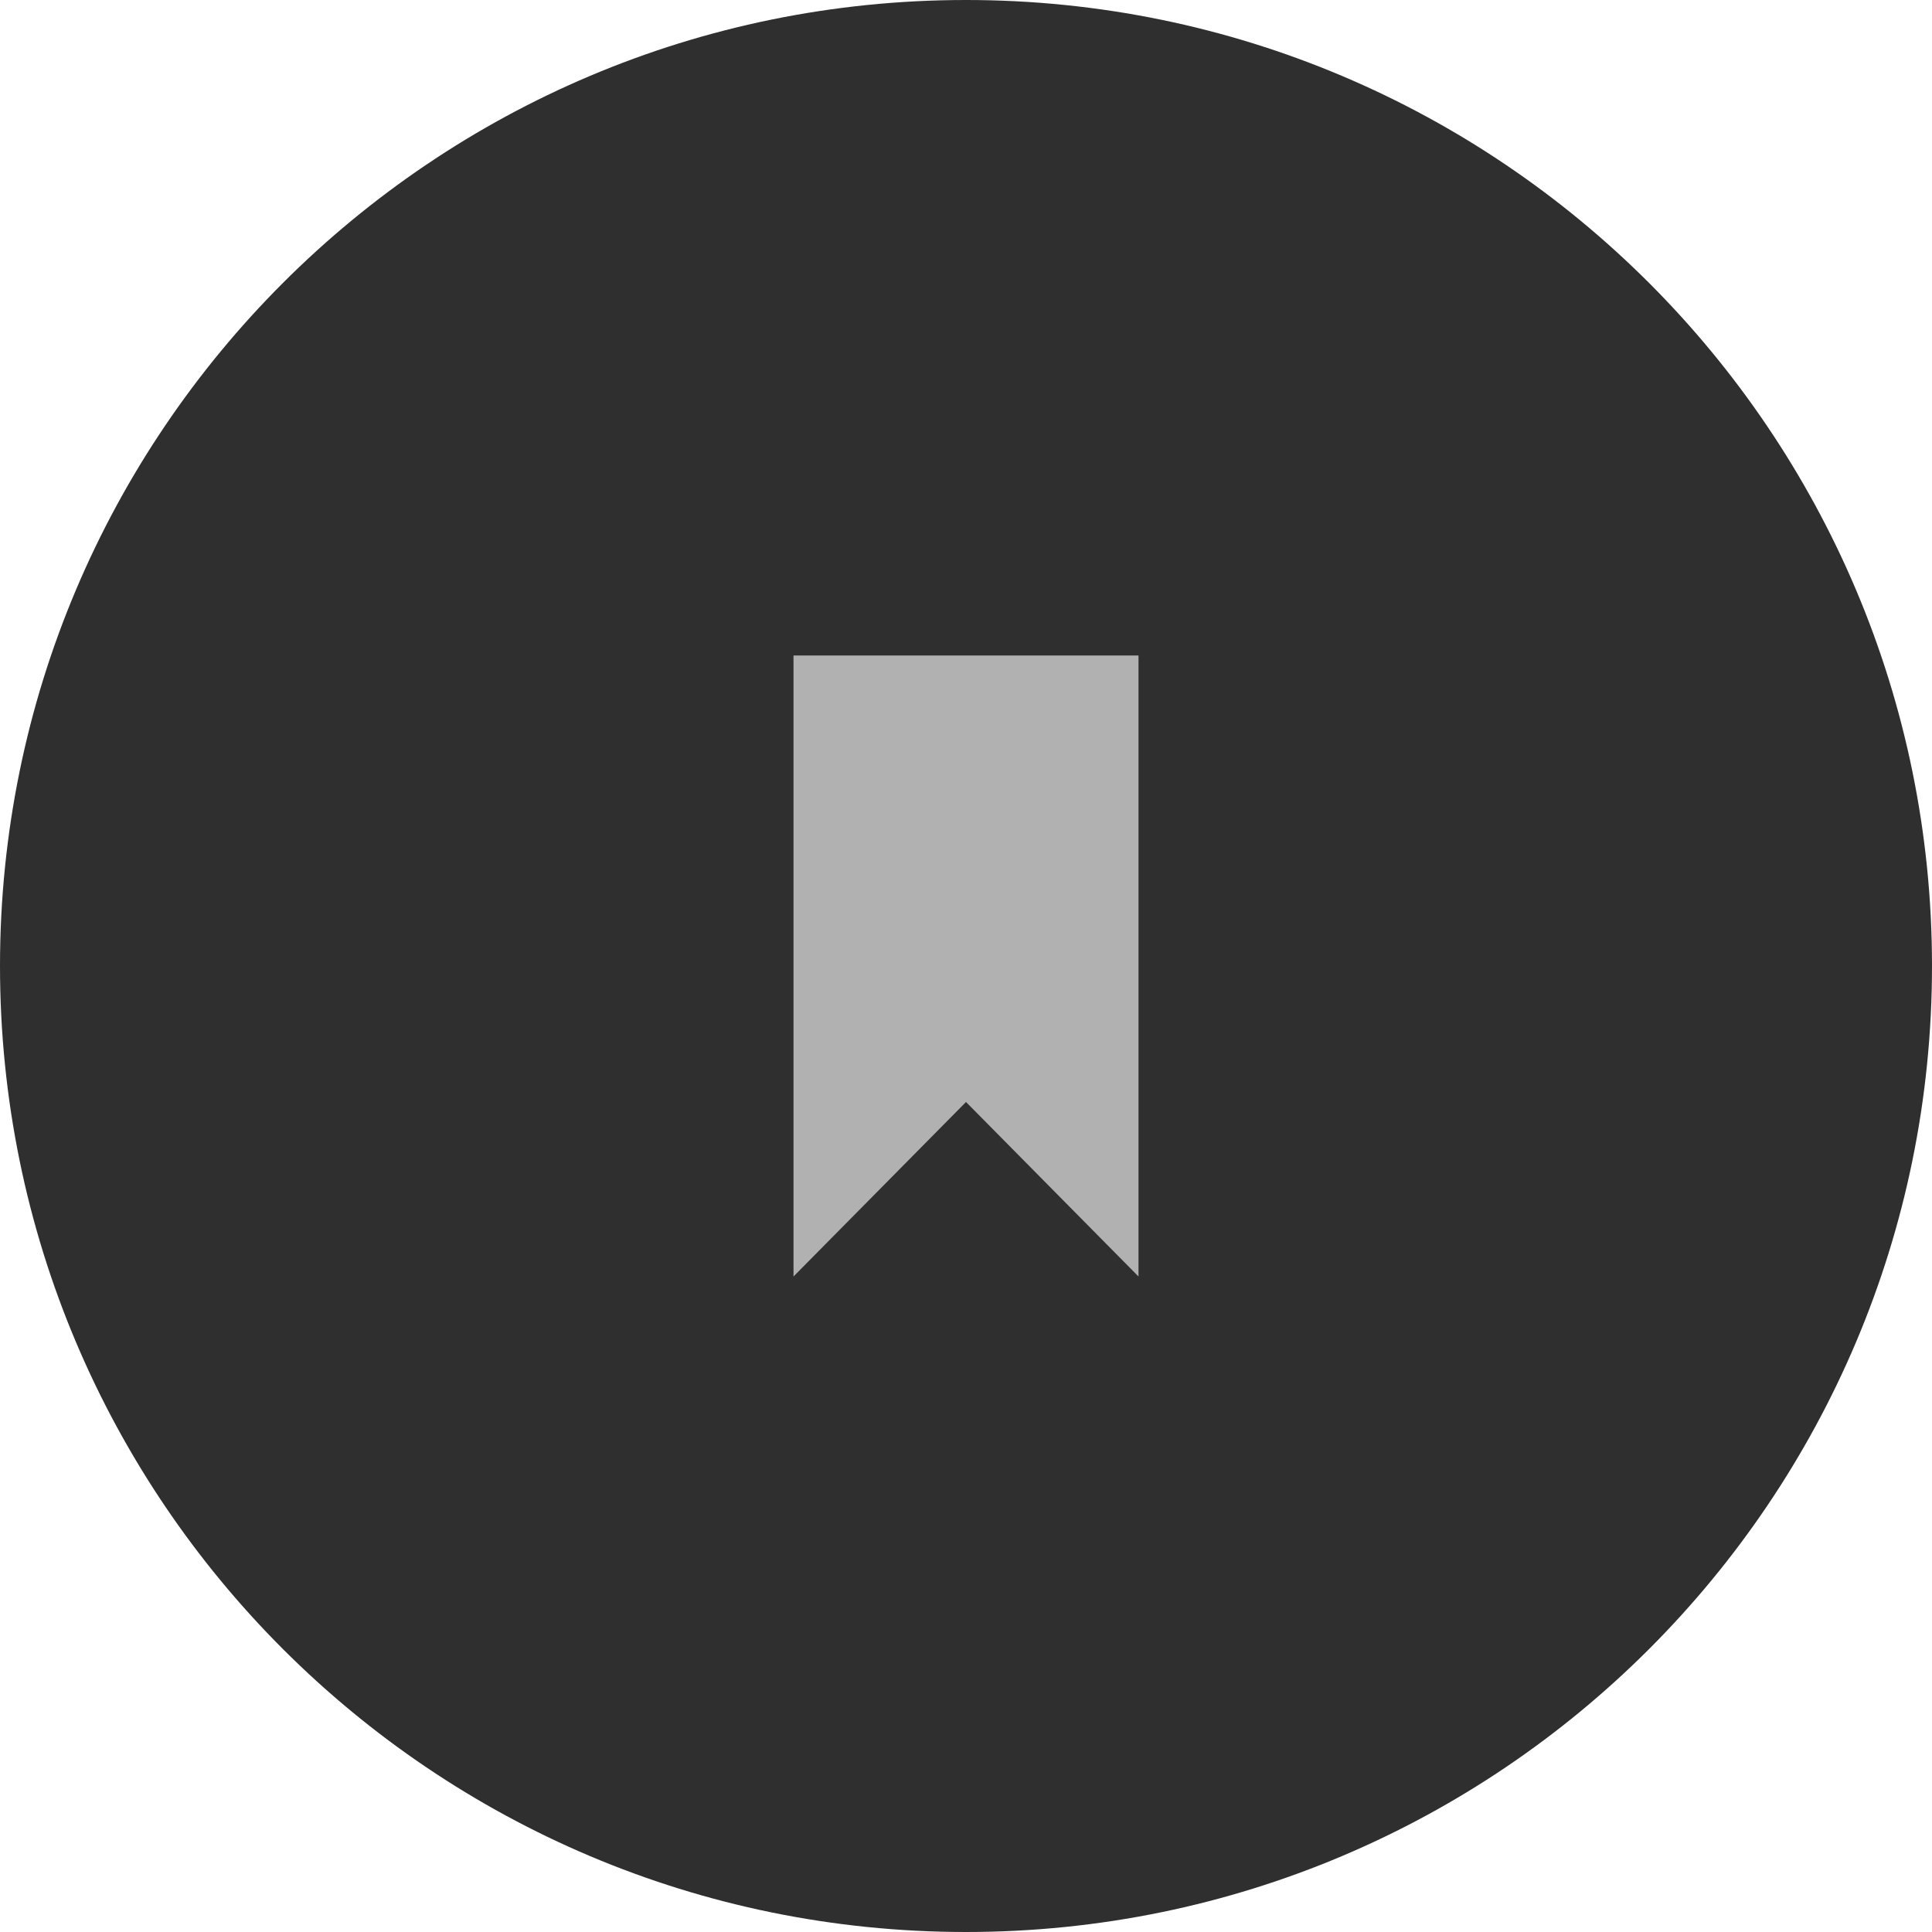
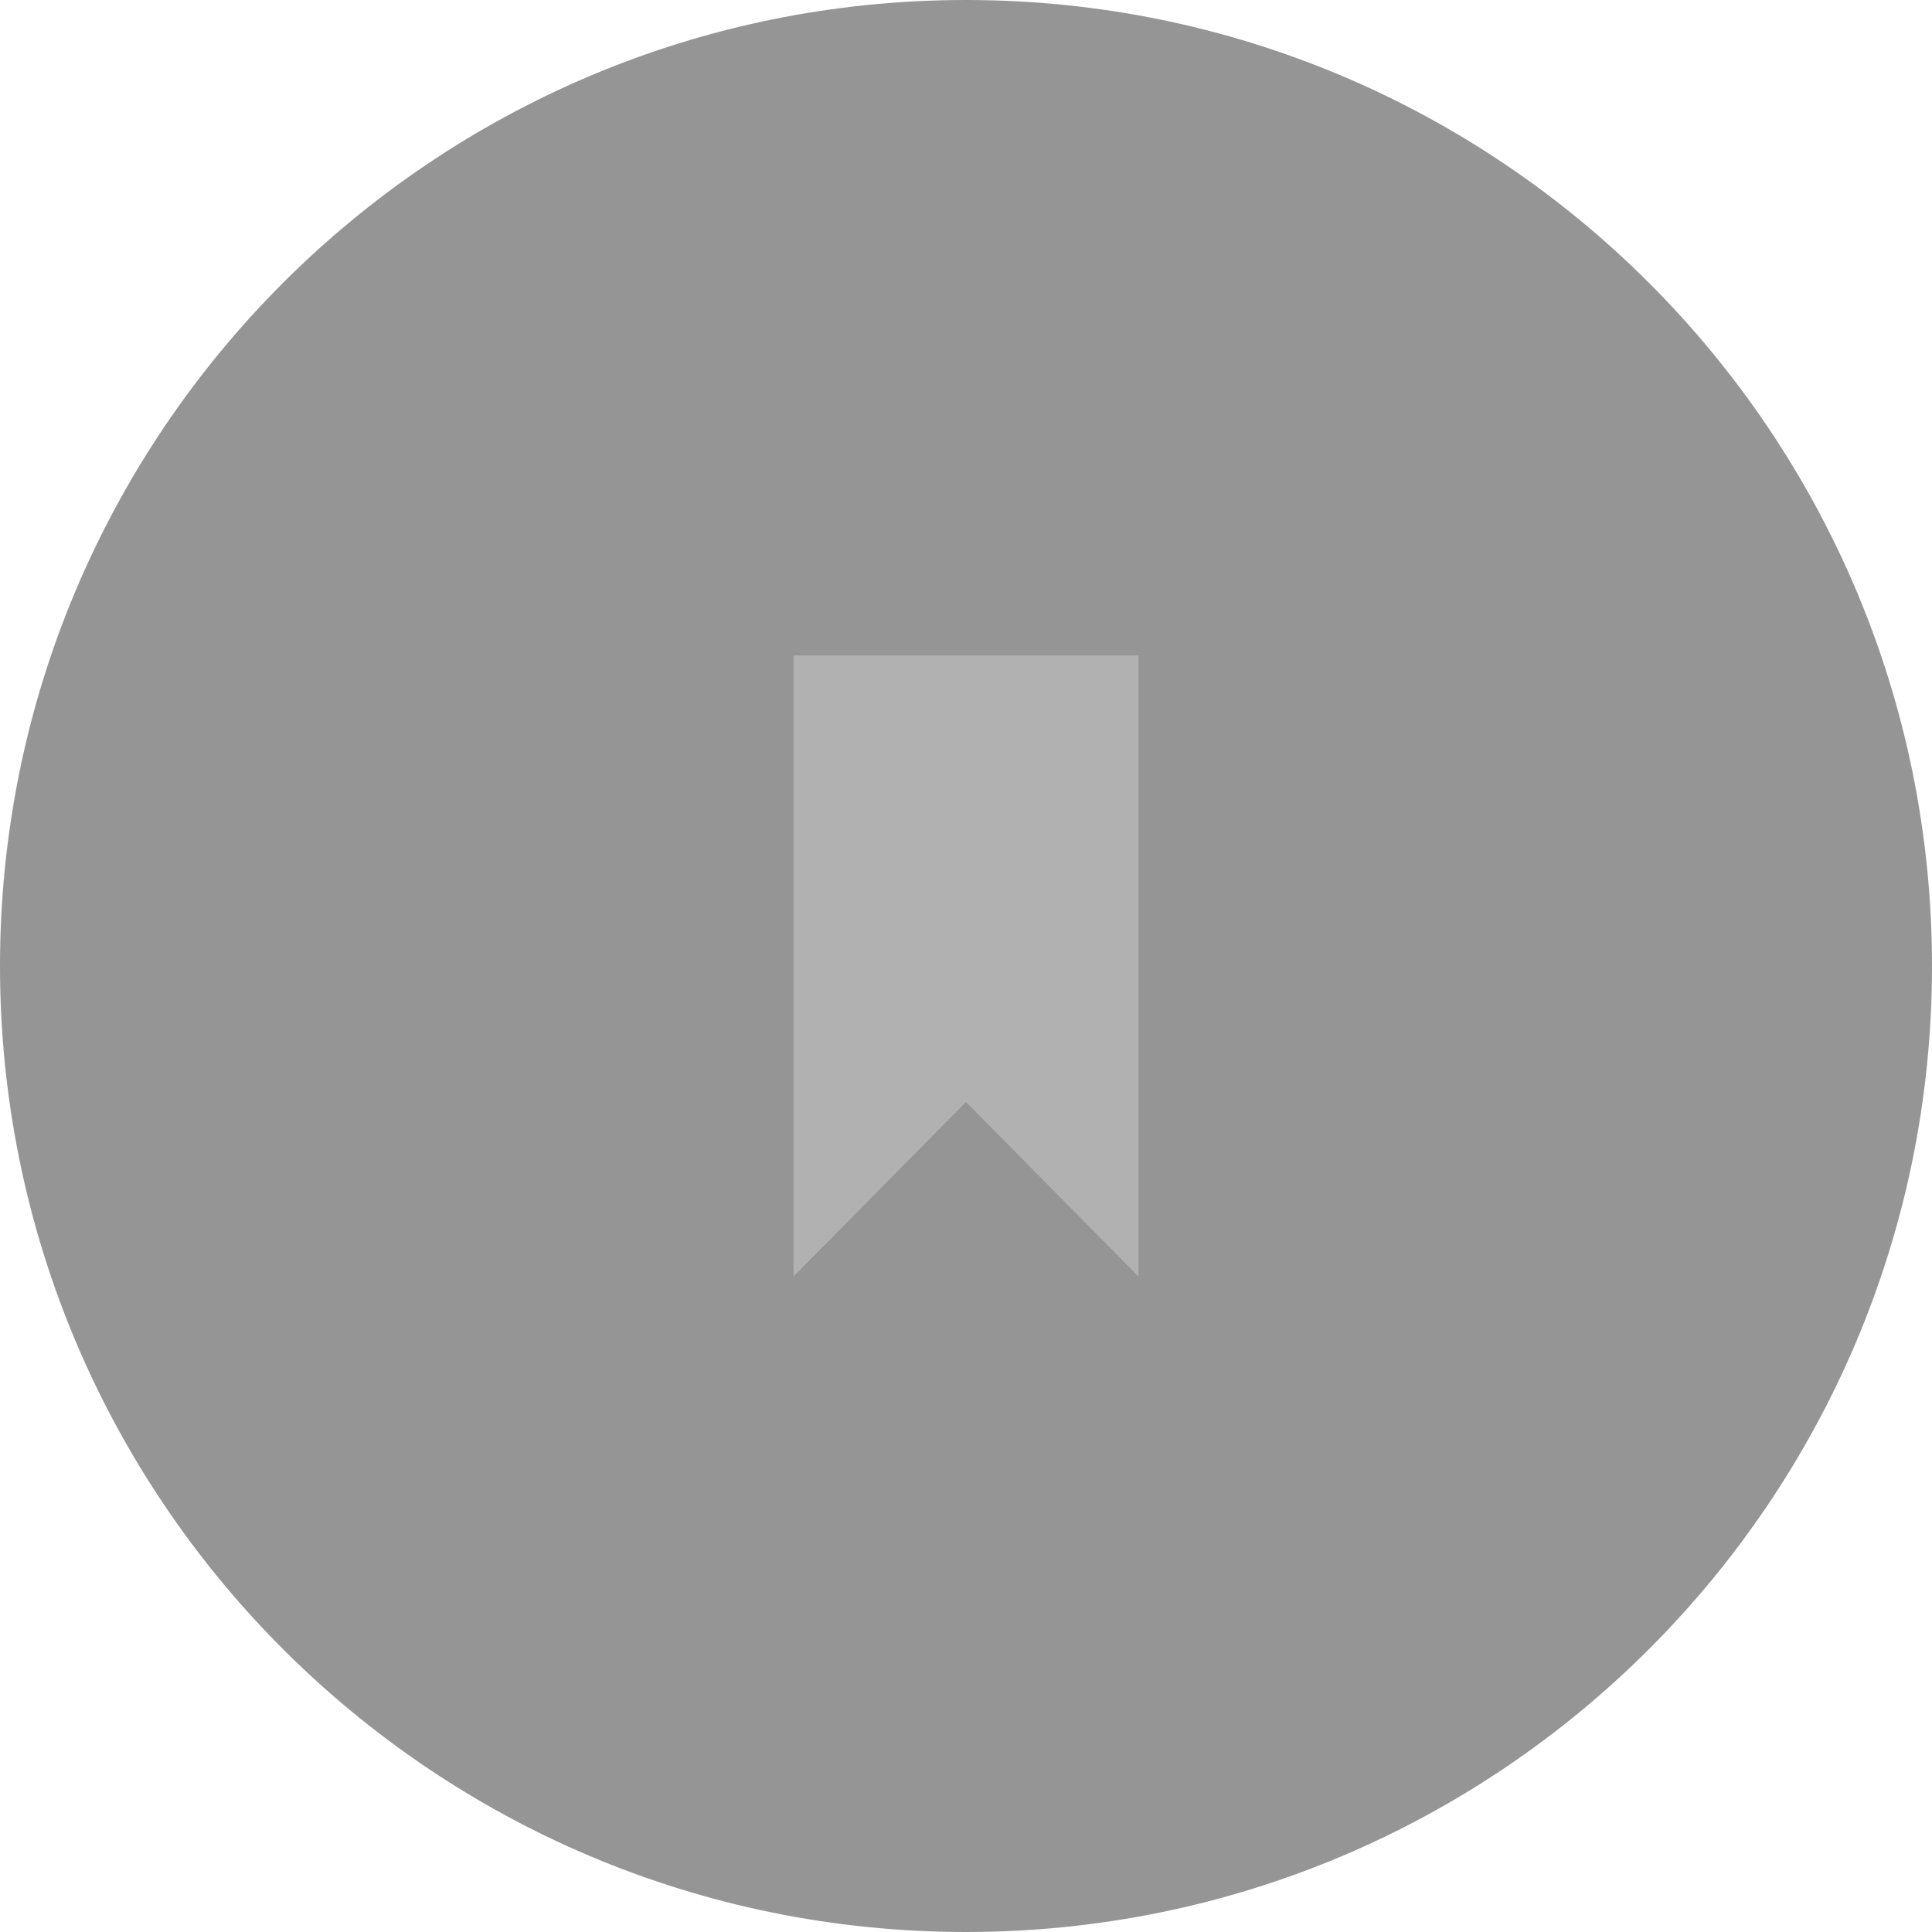
<svg xmlns="http://www.w3.org/2000/svg" width="56" height="56">
  <g fill="none" fill-rule="evenodd">
-     <circle fill="#2F2F2F" cx="28" cy="28" r="28" />
+     <circle fill="#2f2f2f81" cx="28" cy="28" r="28" />
    <path fill="#B1B1B1" d="M23 19v18l5-5.058L33 37V19z" />
  </g>
</svg>
